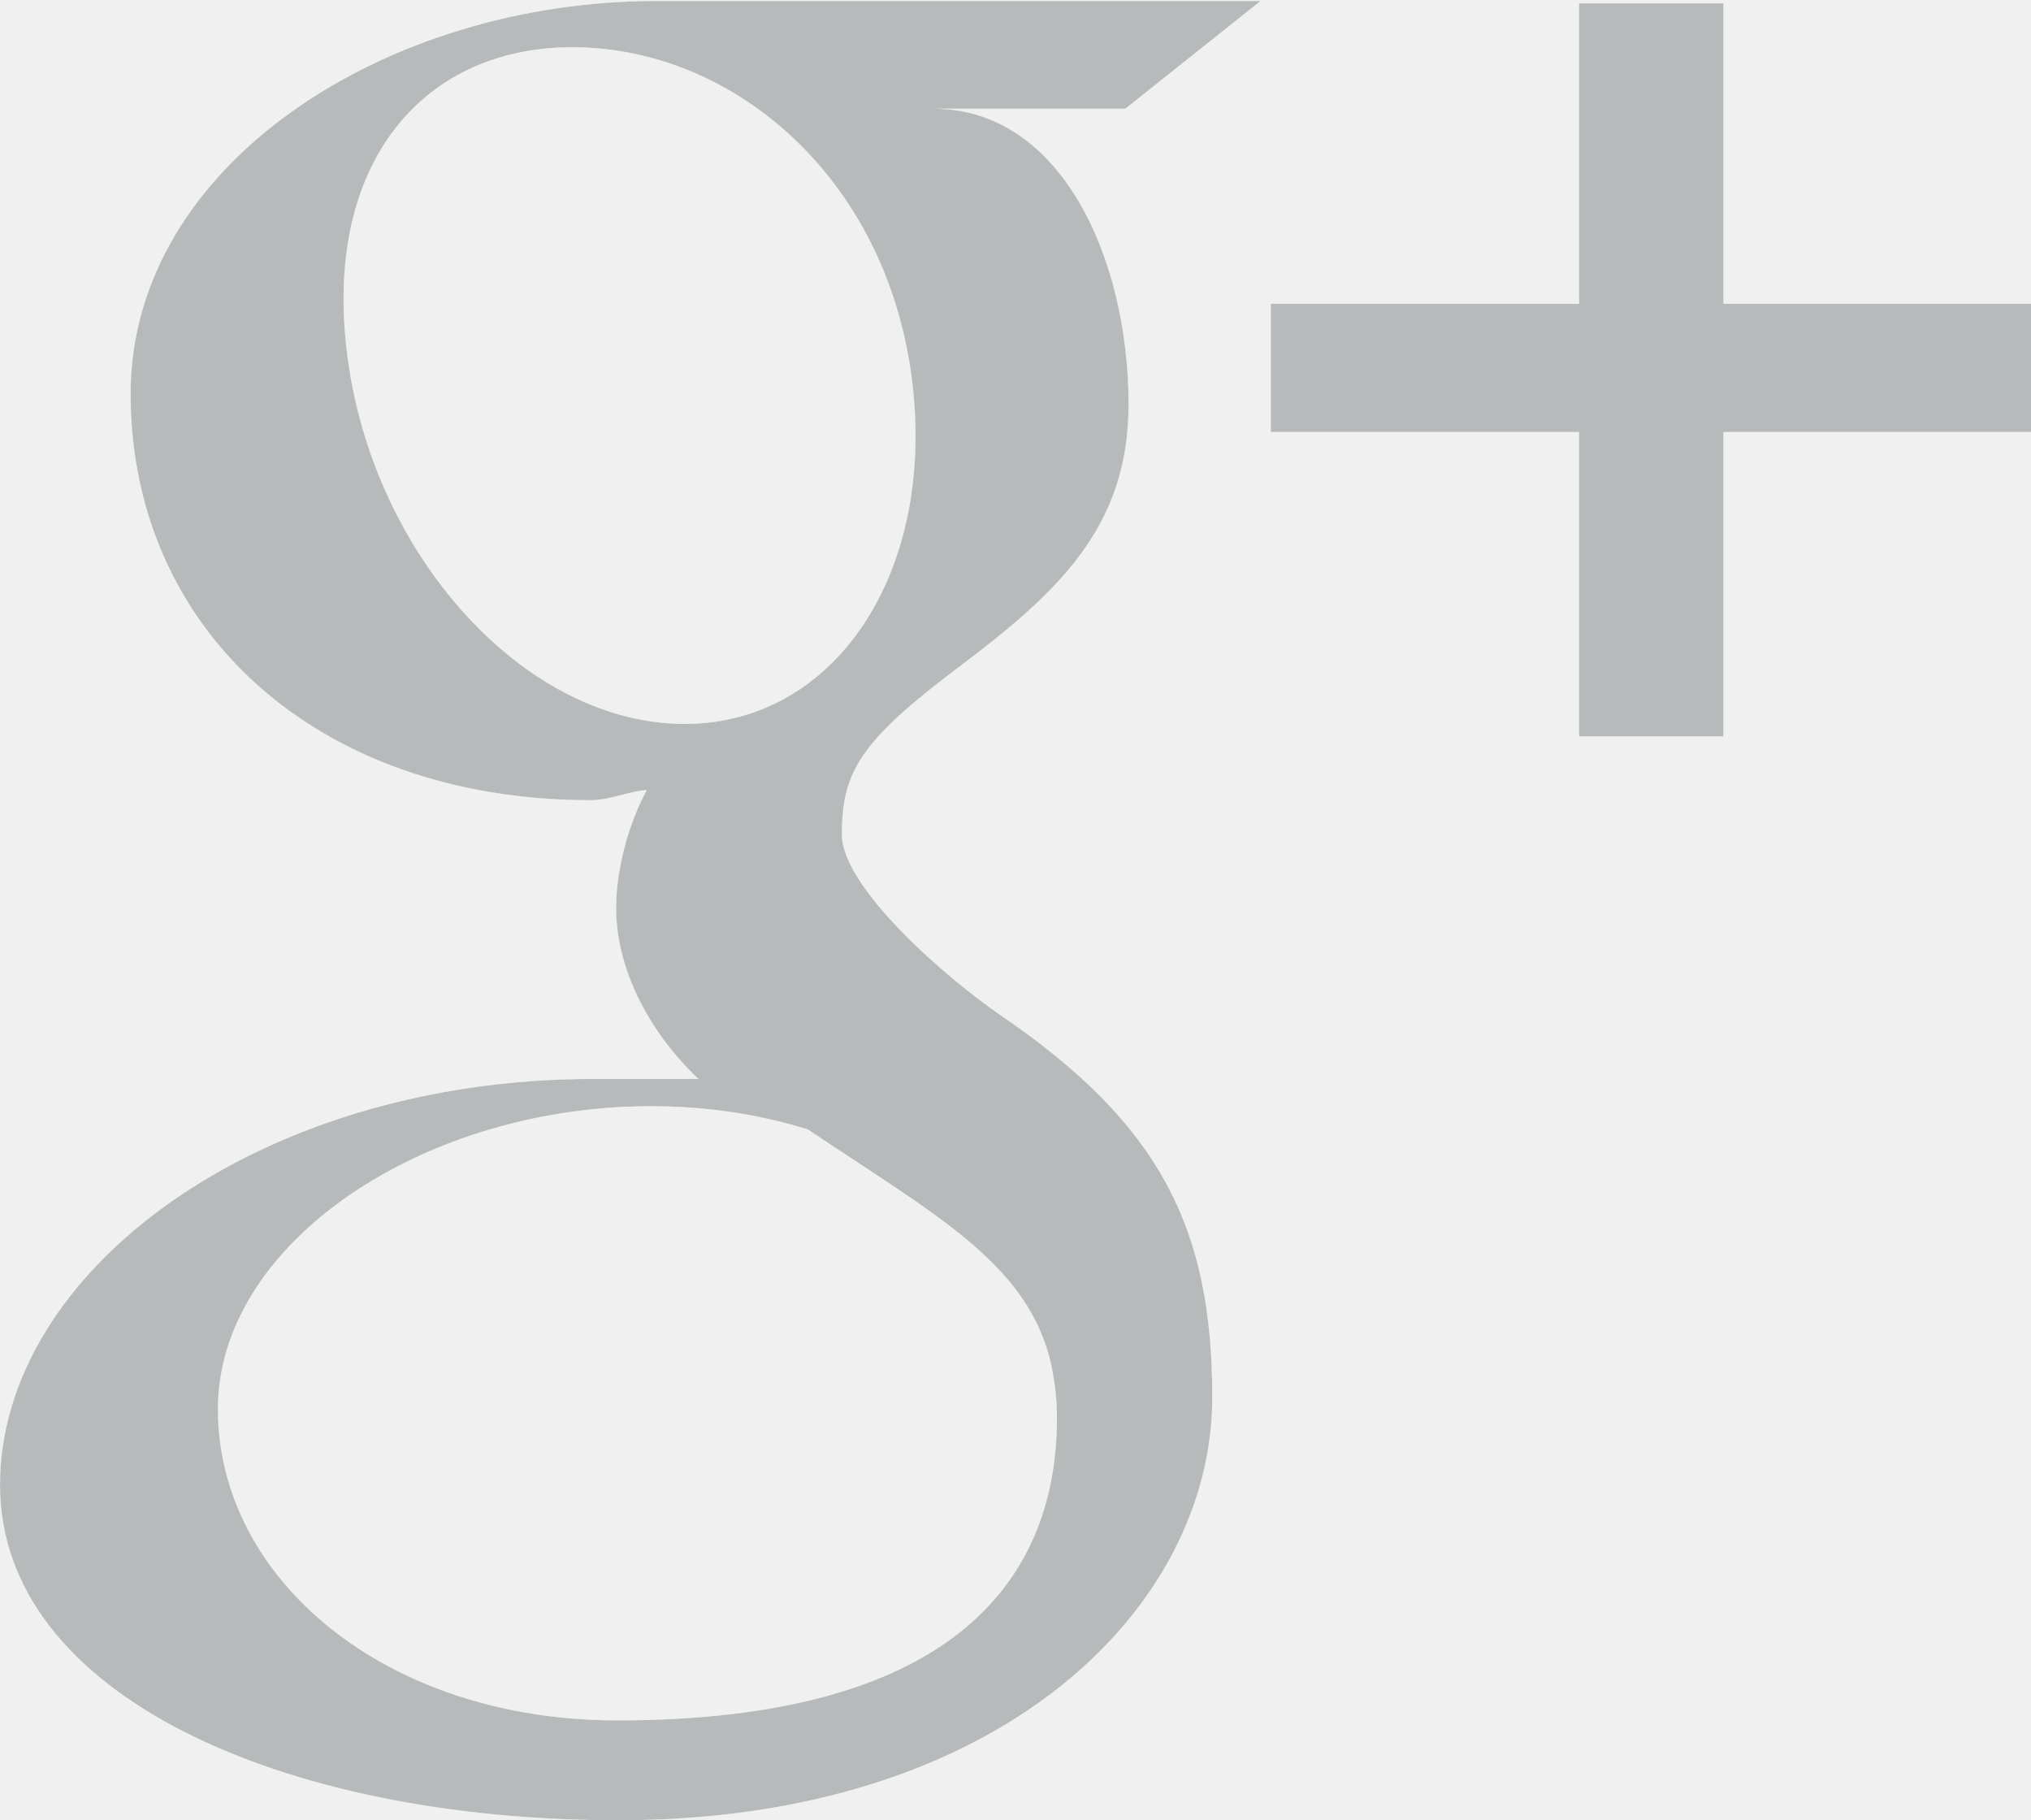
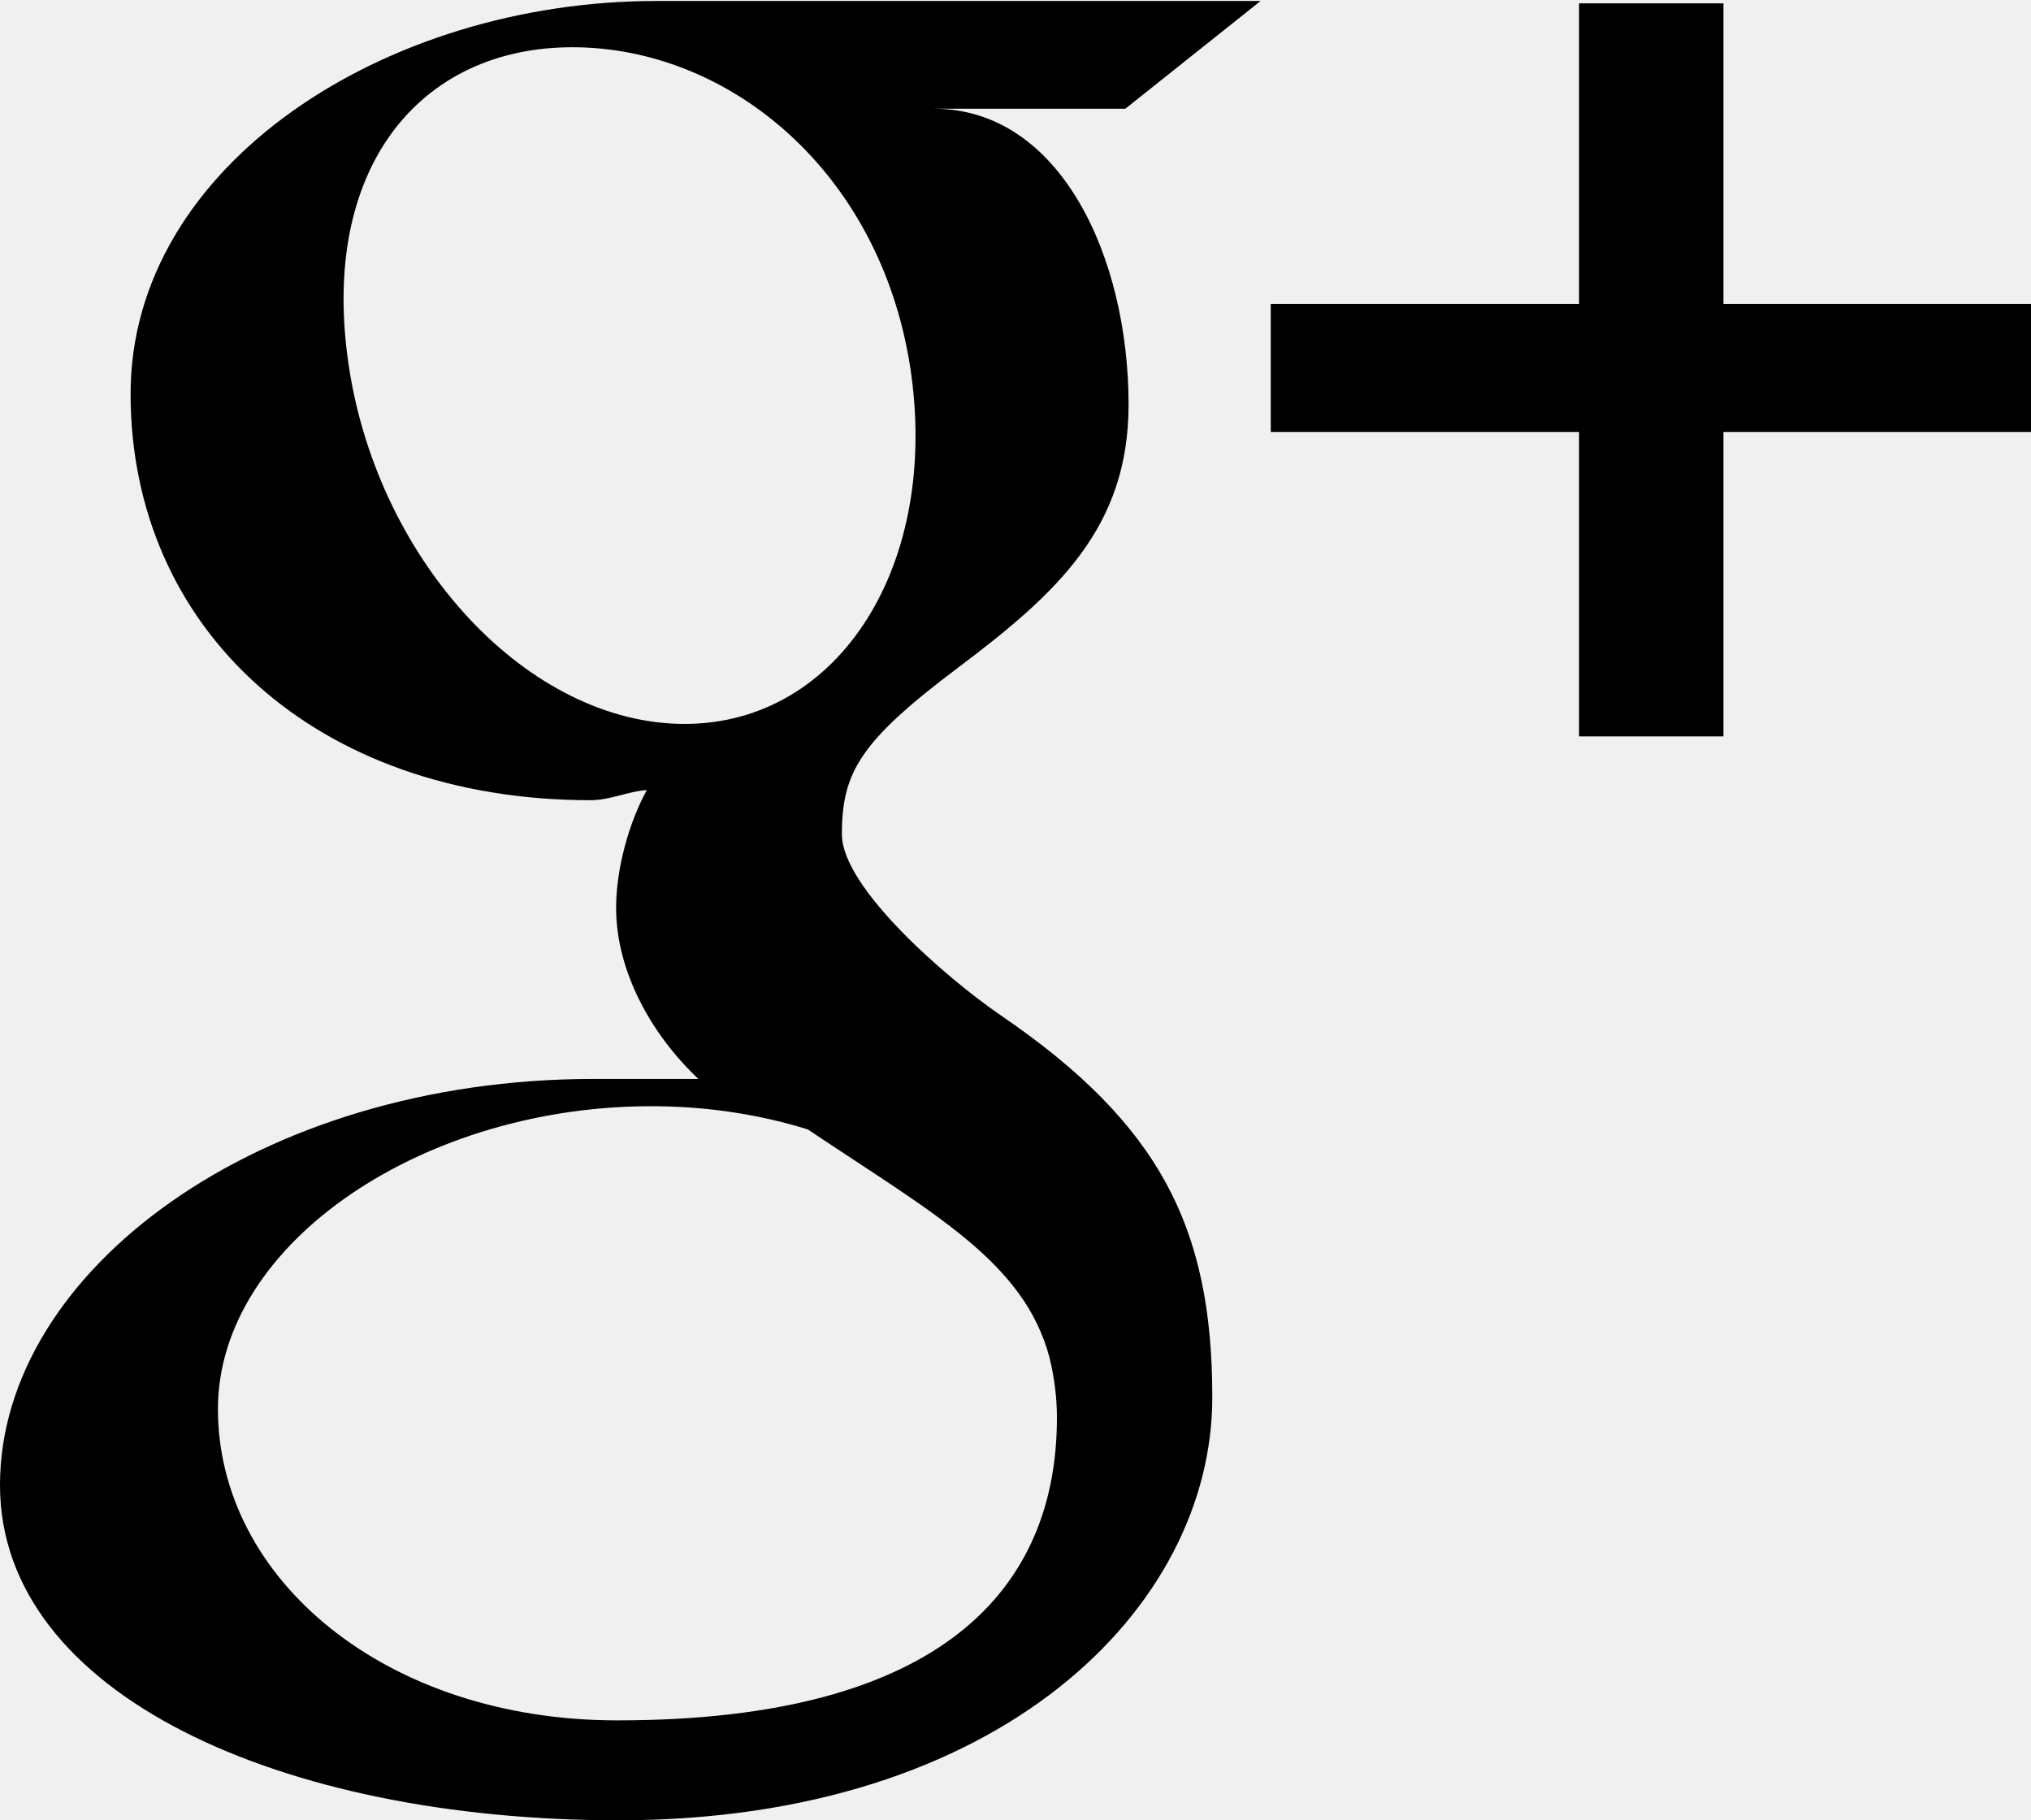
<svg xmlns="http://www.w3.org/2000/svg" preserveAspectRatio="xMidYMid" width="16.812" height="15.06" viewBox="0 0 16.812 15.06">
  <defs>
-     <style>
-       .cls-1 {
-         fill: #fff;
-         filter: url(#color-overlay-1);
-         opacity: 0.4;
-         fill-rule: evenodd;
-       }
-     </style>
-     <filter id="color-overlay-1" filterUnits="userSpaceOnUse">
-       <feFlood flood-color="#60686b" />
-       <feComposite operator="in" in2="SourceGraphic" />
-       <feBlend in2="SourceGraphic" result="solidFill" />
-     </filter>
+ 
  </defs>
-   <path d="M14.266,3.576 L14.266,6.095 L13.071,6.095 L13.071,3.576 L10.519,3.576 L10.519,2.515 L13.071,2.515 L13.071,0.028 L14.266,0.028 L14.266,2.515 L16.815,2.515 L16.815,3.576 L14.266,3.576 ZM7.729,0.900 C8.781,0.900 9.342,2.135 9.342,3.348 C9.342,4.365 8.757,4.905 7.929,5.527 C7.122,6.135 6.969,6.389 6.969,6.906 C6.969,7.346 7.834,8.096 8.286,8.405 C9.606,9.306 10.035,10.168 10.035,11.565 C10.035,13.305 8.286,15.066 5.120,15.066 C2.343,15.066 -0.000,14.030 -0.000,12.291 C-0.000,10.523 2.137,8.930 4.913,8.930 C5.216,8.930 5.494,8.930 5.781,8.930 C5.402,8.573 5.100,8.050 5.100,7.513 C5.100,7.192 5.205,6.811 5.354,6.539 C5.202,6.549 5.048,6.623 4.890,6.623 C2.609,6.623 1.081,5.200 1.081,3.260 C1.081,1.365 3.191,0.008 5.434,0.008 C6.684,0.008 10.435,0.008 10.435,0.008 L9.315,0.900 L7.729,0.900 ZM5.442,9.156 C3.523,9.135 1.804,10.284 1.804,11.662 C1.804,13.069 3.191,14.239 5.110,14.239 C7.808,14.239 8.749,13.140 8.749,11.733 C8.749,11.565 8.727,11.399 8.688,11.238 C8.477,10.442 7.729,10.047 6.687,9.348 C6.308,9.230 5.890,9.161 5.442,9.156 ZM7.544,3.105 C7.321,1.475 6.096,0.429 4.808,0.392 C3.520,0.355 2.656,1.341 2.879,2.971 C3.100,4.602 4.325,5.954 5.614,5.991 C6.902,6.027 7.765,4.736 7.544,3.105 Z" class="cls-1" />
+   <path d="M14.266,3.576 L14.266,6.095 L13.071,6.095 L13.071,3.576 L10.519,3.576 L10.519,2.515 L13.071,2.515 L13.071,0.028 L14.266,0.028 L14.266,2.515 L16.815,2.515 L16.815,3.576 L14.266,3.576 ZM7.729,0.900 C8.781,0.900 9.342,2.135 9.342,3.348 C9.342,4.365 8.757,4.905 7.929,5.527 C7.122,6.135 6.969,6.389 6.969,6.906 C6.969,7.346 7.834,8.096 8.286,8.405 C9.606,9.306 10.035,10.168 10.035,11.565 C10.035,13.305 8.286,15.066 5.120,15.066 C2.343,15.066 -0.000,14.030 -0.000,12.291 C-0.000,10.523 2.137,8.930 4.913,8.930 C5.216,8.930 5.494,8.930 5.781,8.930 C5.402,8.573 5.100,8.050 5.100,7.513 C5.100,7.192 5.205,6.811 5.354,6.539 C5.202,6.549 5.048,6.623 4.890,6.623 C2.609,6.623 1.081,5.200 1.081,3.260 C1.081,1.365 3.191,0.008 5.434,0.008 C6.684,0.008 10.435,0.008 10.435,0.008 L9.315,0.900 L7.729,0.900 ZM5.442,9.156 C3.523,9.135 1.804,10.284 1.804,11.662 C1.804,13.069 3.191,14.239 5.110,14.239 C7.808,14.239 8.749,13.140 8.749,11.733 C8.749,11.565 8.727,11.399 8.688,11.238 C8.477,10.442 7.729,10.047 6.687,9.348 C6.308,9.230 5.890,9.161 5.442,9.156 ZM7.544,3.105 C7.321,1.475 6.096,0.429 4.808,0.392 C3.520,0.355 2.656,1.341 2.879,2.971 C3.100,4.602 4.325,5.954 5.614,5.991 C6.902,6.027 7.765,4.736 7.544,3.105 Z" />
</svg>
